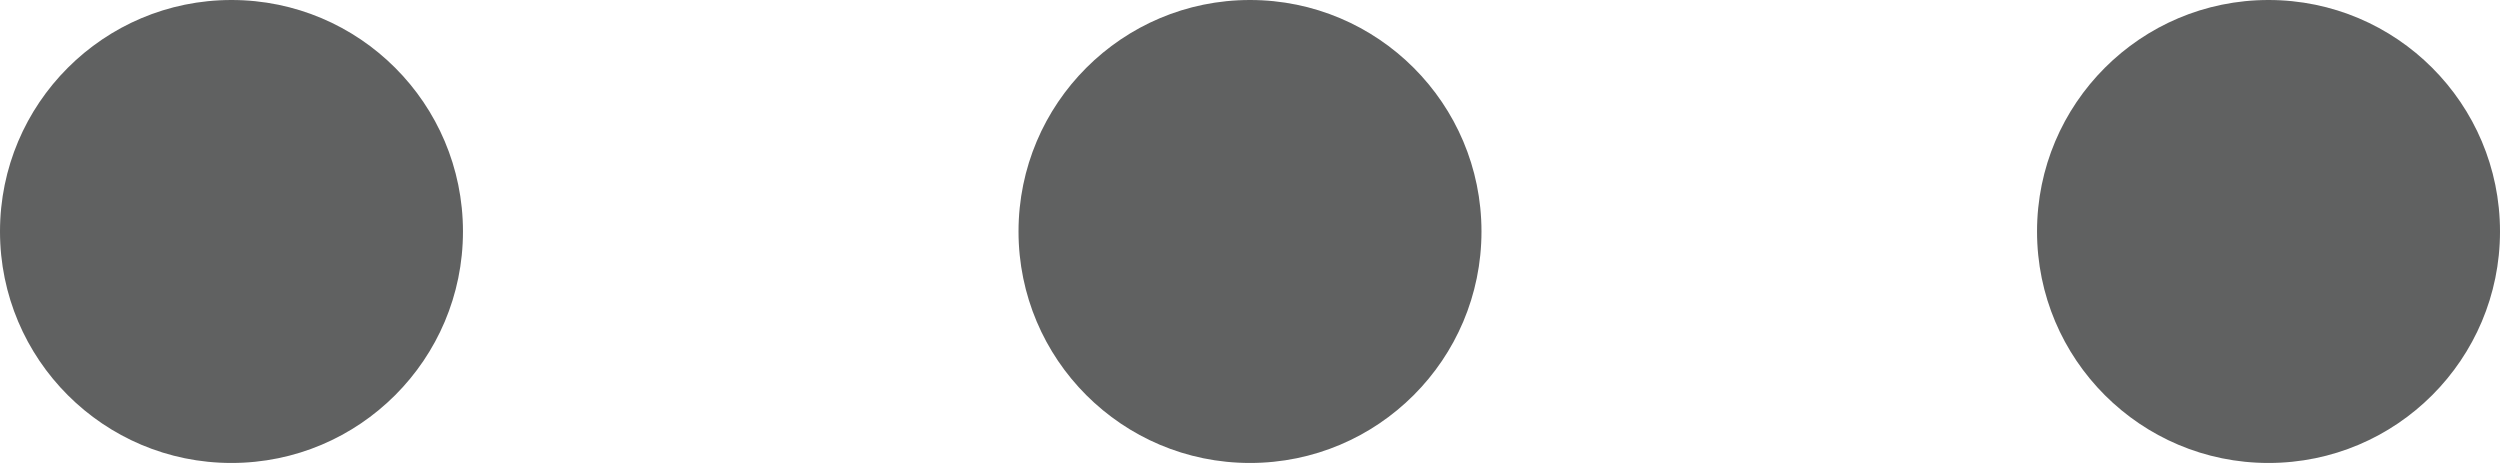
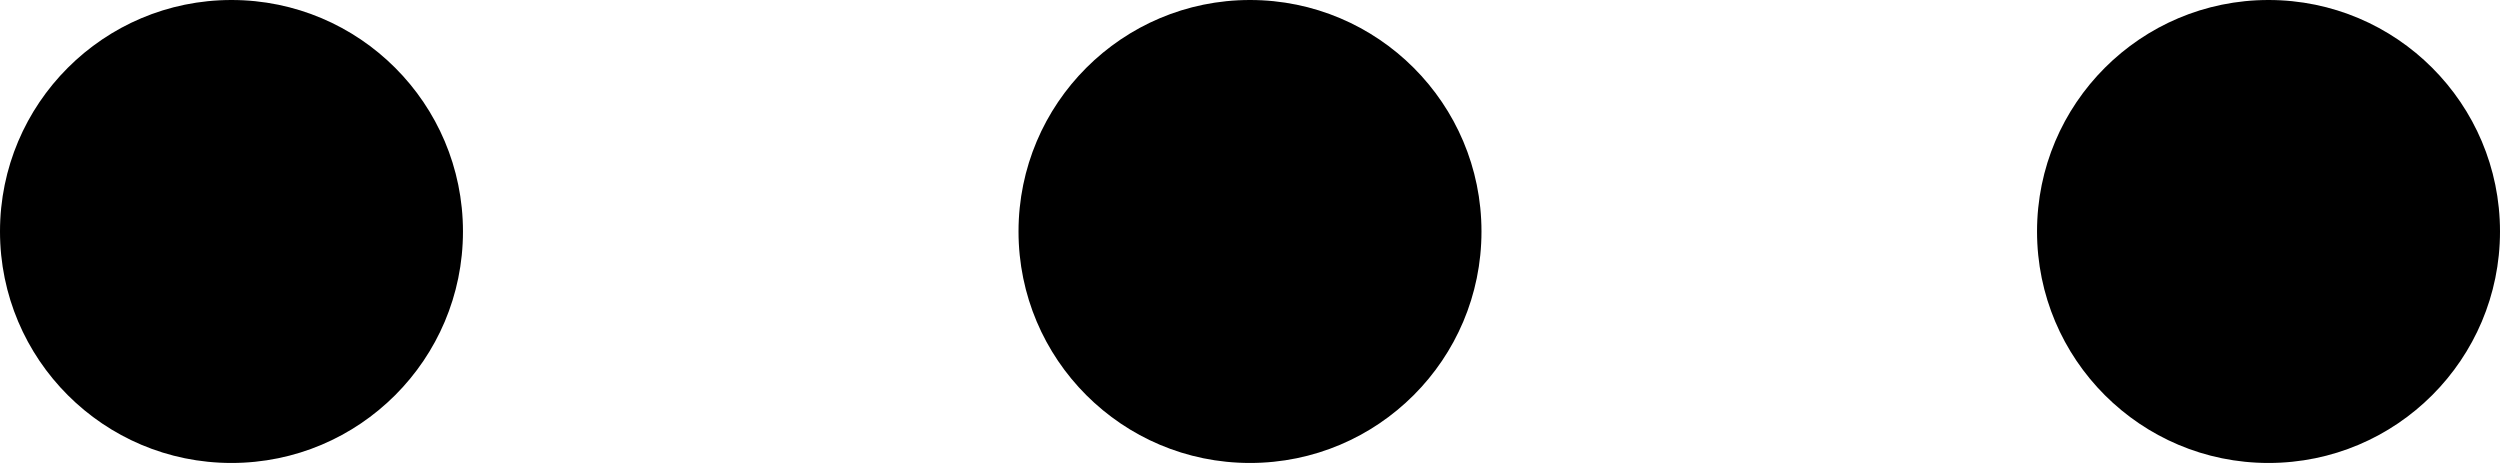
<svg xmlns="http://www.w3.org/2000/svg" version="1.1" id="Layer_1" x="0" y="0" viewBox="0 0 27 5" xml:space="preserve">
-   <style>.st0{fill:#606161}</style>
-   <circle class="st0" cx="2.5" cy="2.5" r="2.5" />
-   <circle class="st0" cx="13.5" cy="2.5" r="2.5" />
-   <circle class="st0" cx="24.5" cy="2.5" r="2.5" />
+   <circle class="st0" cx="2.5" cy="2.5" r="2.5" fill="currentColor" />
+   <circle class="st0" cx="13.5" cy="2.5" r="2.5" fill="currentColor" />
+   <circle class="st0" cx="24.5" cy="2.5" r="2.5" fill="currentColor" />
</svg>
